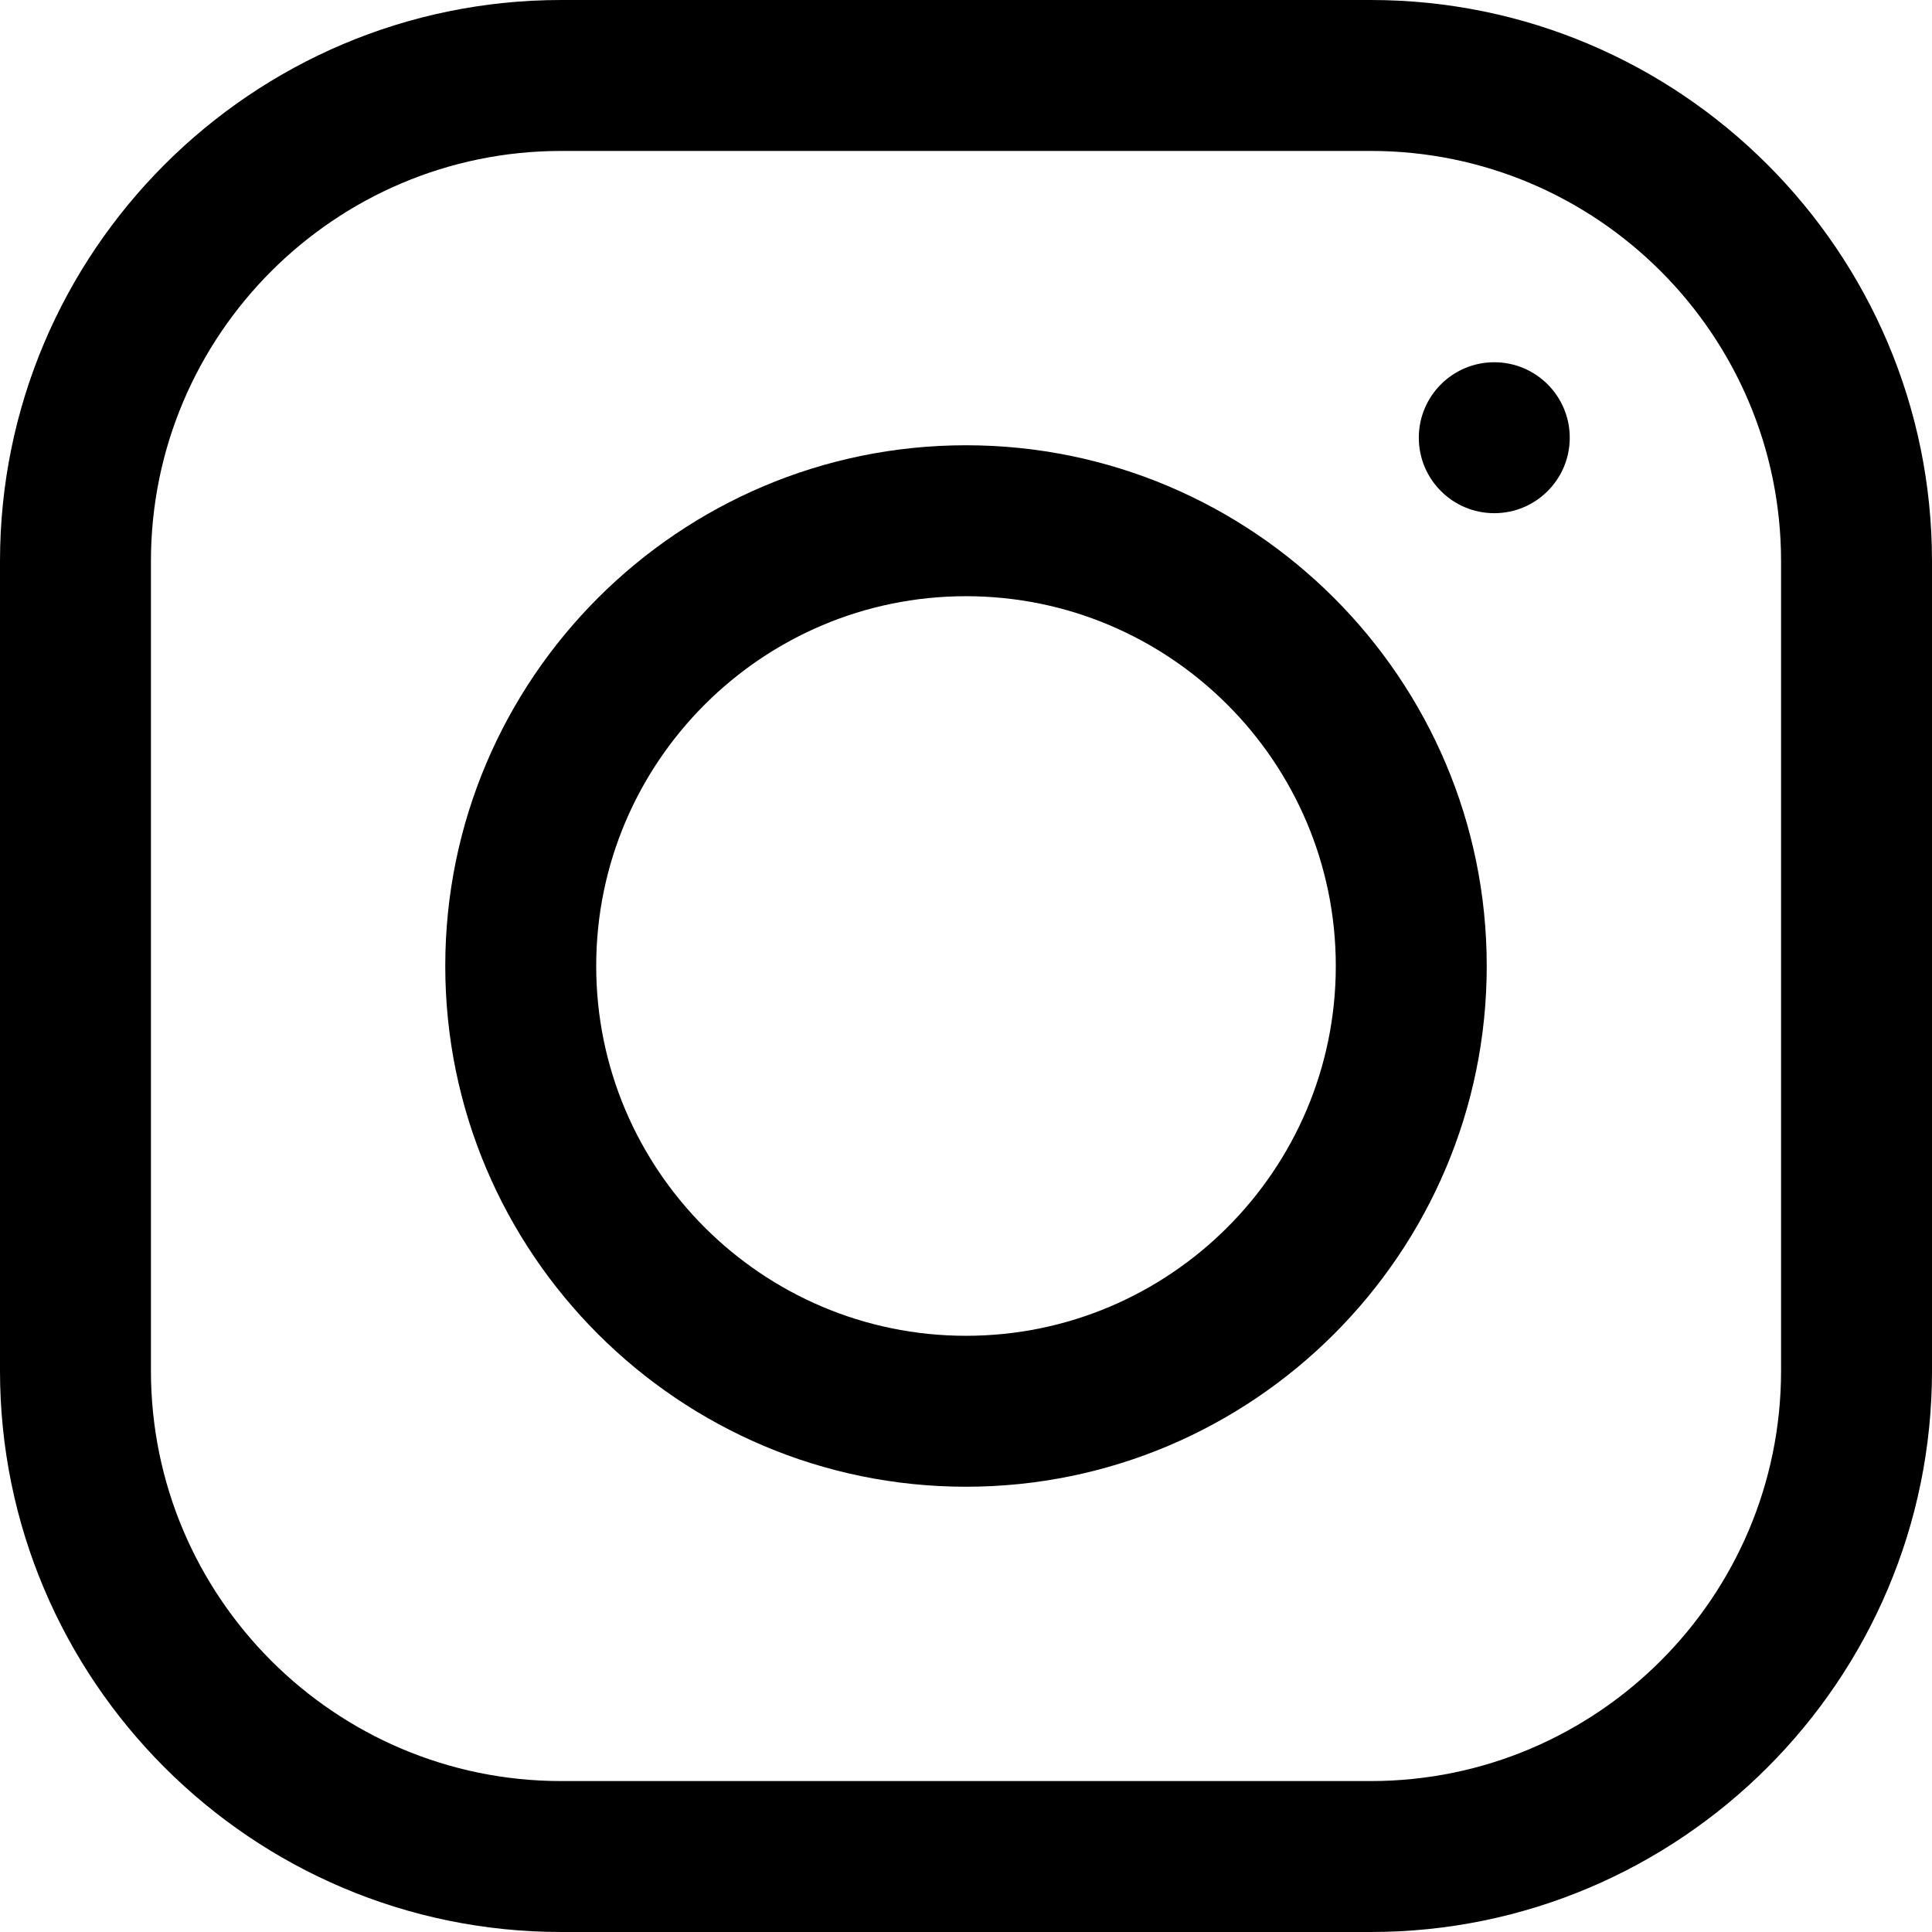
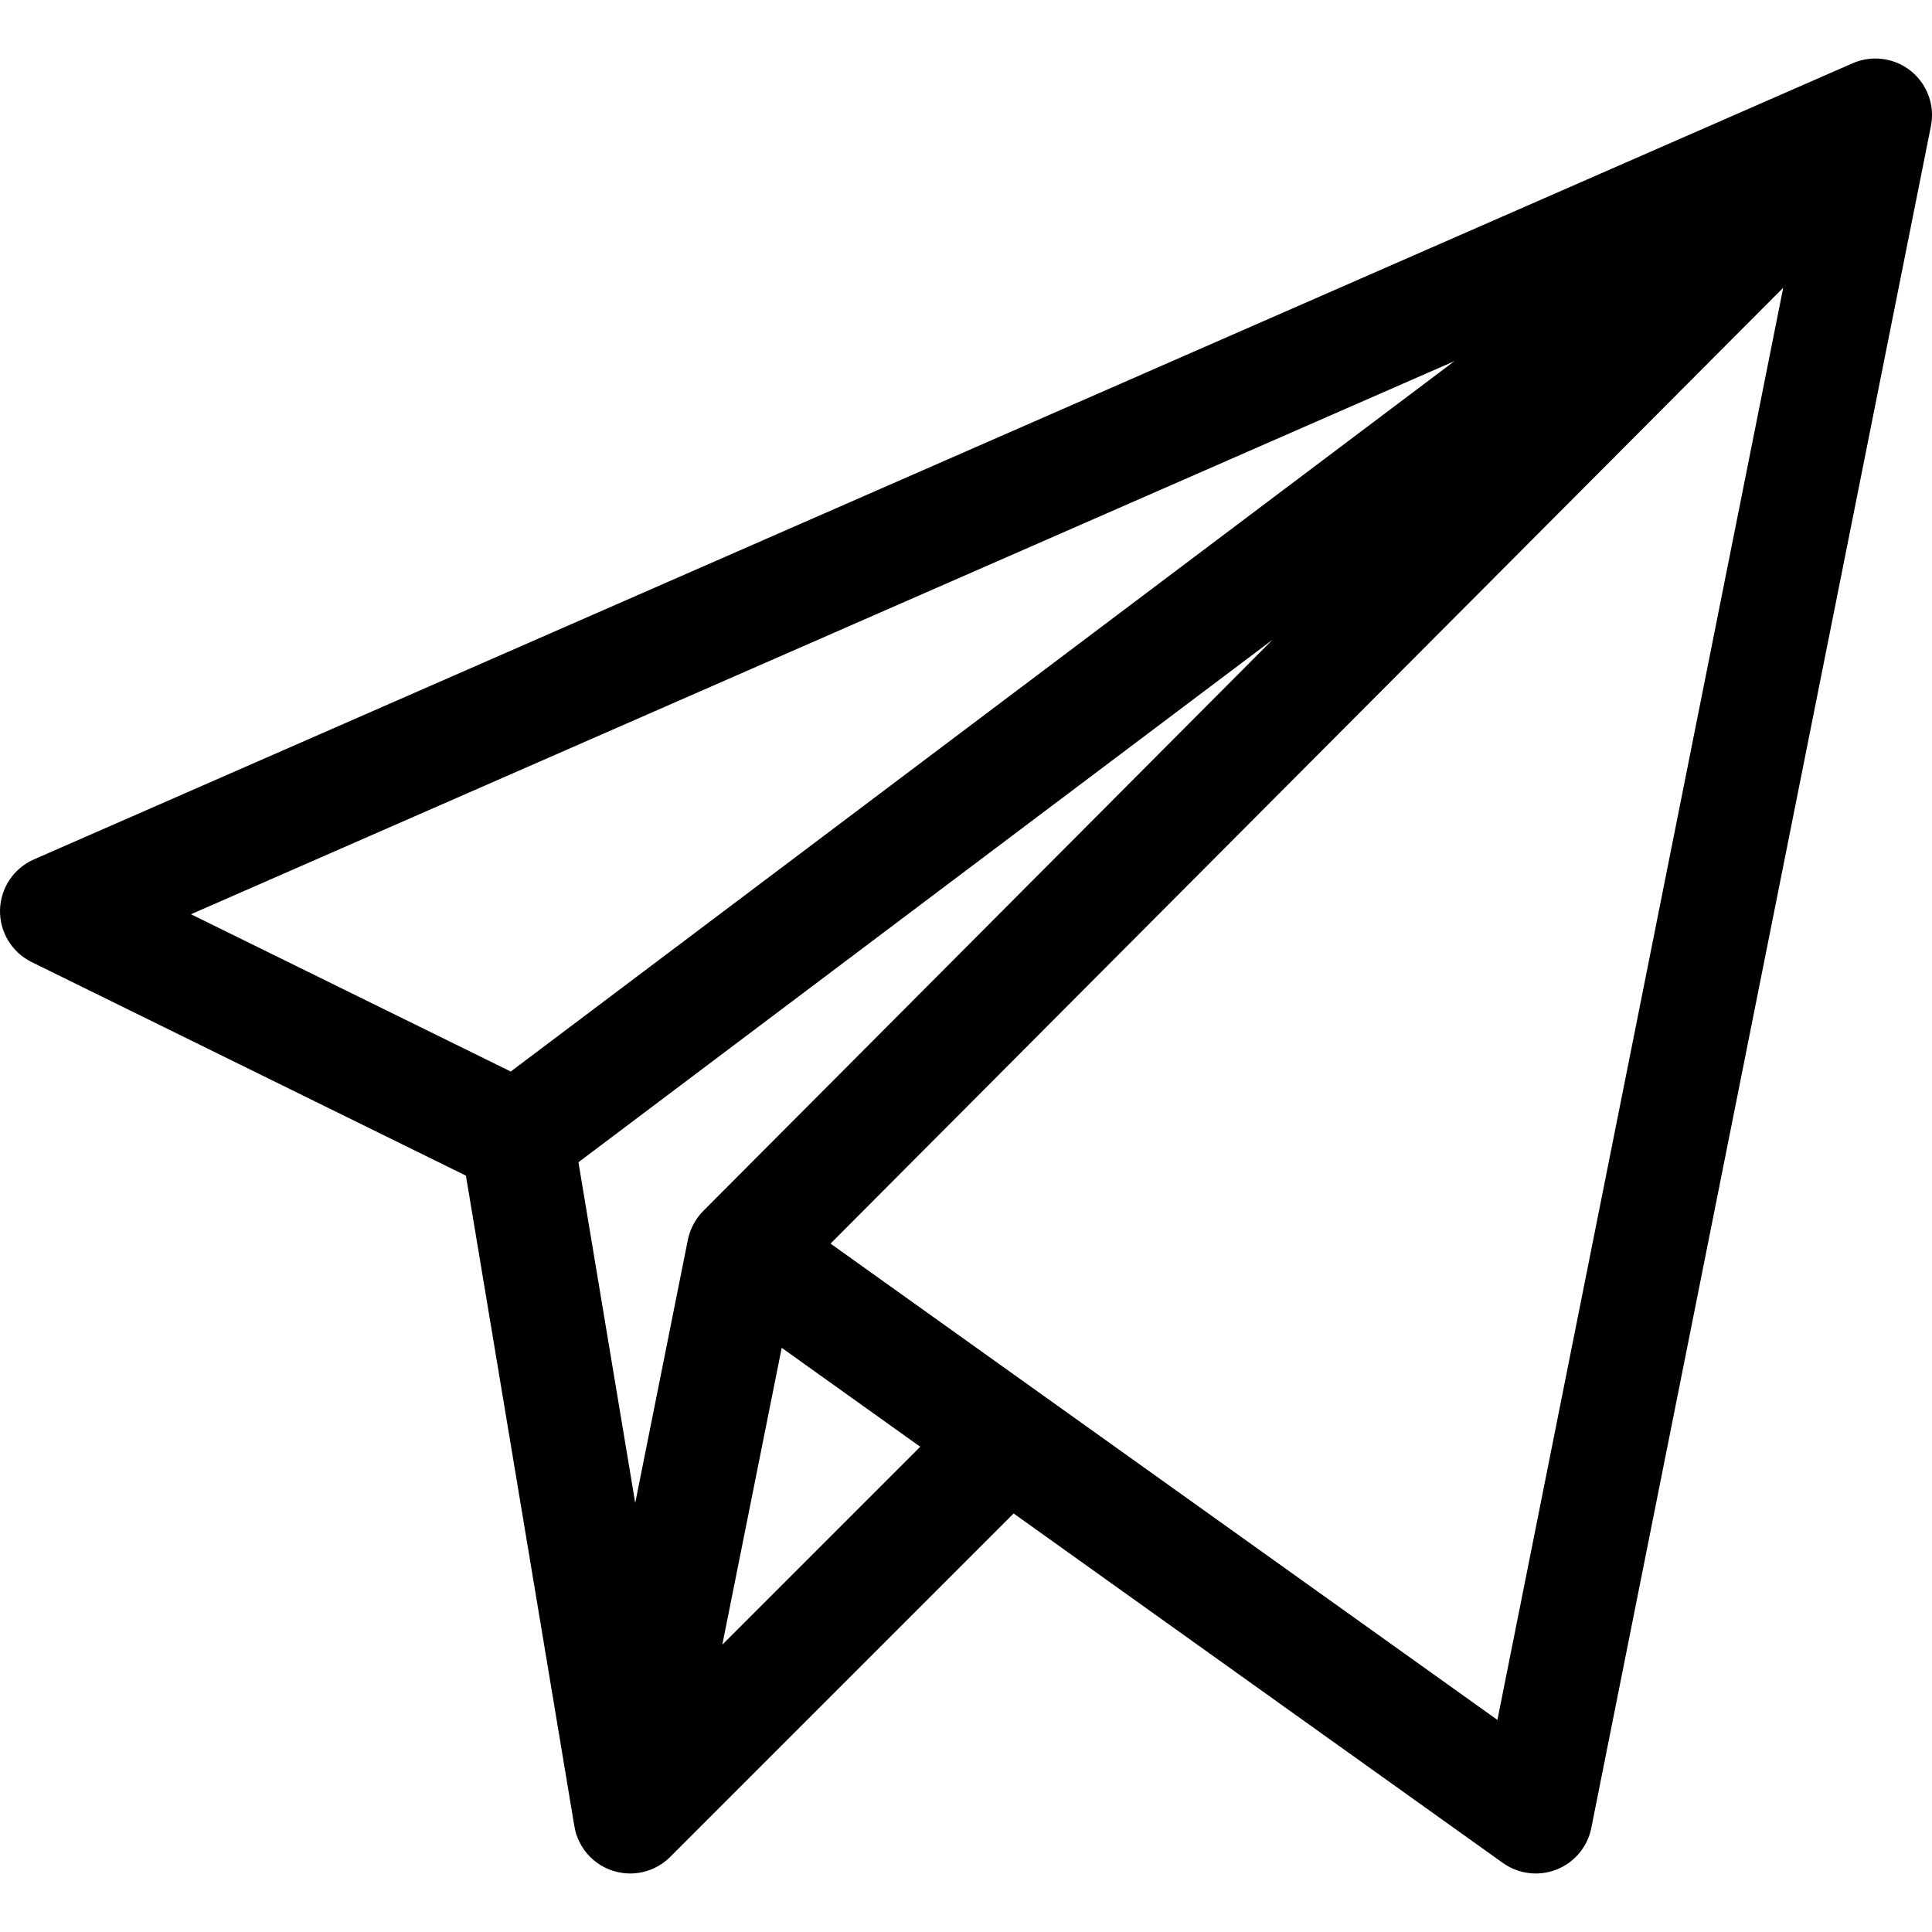
- <svg xmlns="http://www.w3.org/2000/svg" viewBox="0 0 512 512">
-   <path d="M363.273 0H148.728C66.719 0 0 66.719 0 148.728v214.544C0 445.281 66.719 512 148.728 512h214.544C445.281 512 512 445.281 512 363.273V148.728C512 66.719 445.281 0 363.273 0zM472 363.272C472 423.225 423.225 472 363.273 472H148.728C88.775 472 40 423.225 40 363.273V148.728C40 88.775 88.775 40 148.728 40h214.544C423.225 40 472 88.775 472 148.728v214.544z" />
-   <path d="M256 118c-76.094 0-138 61.906-138 138s61.906 138 138 138 138-61.906 138-138-61.906-138-138-138zm0 236c-54.037 0-98-43.963-98-98s43.963-98 98-98 98 43.963 98 98-43.963 98-98 98z" />
-   <circle cx="396" cy="116" r="20" />
+ <svg xmlns="http://www.w3.org/2000/svg" viewBox="0 0 512.004 512.004" width="24" height="24">
+   <path d="M508.194 20.517c-4.43-4.96-11.42-6.29-17.21-3.76l-482 211a15.01 15.01 0 0 0-8.98 13.41 15.005 15.005 0 0 0 8.38 13.79l115.09 56.6 28.68 172.06c.93 6.53 6.06 11.78 12.74 12.73 4.8.69 9.57-1 12.87-4.4l90.86-90.86 129.66 92.62a15.02 15.02 0 0 0 14.24 1.74 15.01 15.01 0 0 0 9.19-11.01l90-451c.89-4.47-.26-9.26-3.52-12.92zm-372.84 263.45l-84.75-41.68 334.82-146.57-250.07 188.25zm46.94 44.59l-13.95 69.75-15.05-90.3 183.97-138.49-150.88 151.39c-2.12 2.12-3.53 4.88-4.09 7.65zm9.13 107.3l15.74-78.67 36.71 26.22-52.45 52.45zm205.41 19.94l-176.73-126.23 252.47-253.31-75.74 379.54z" />
</svg>
